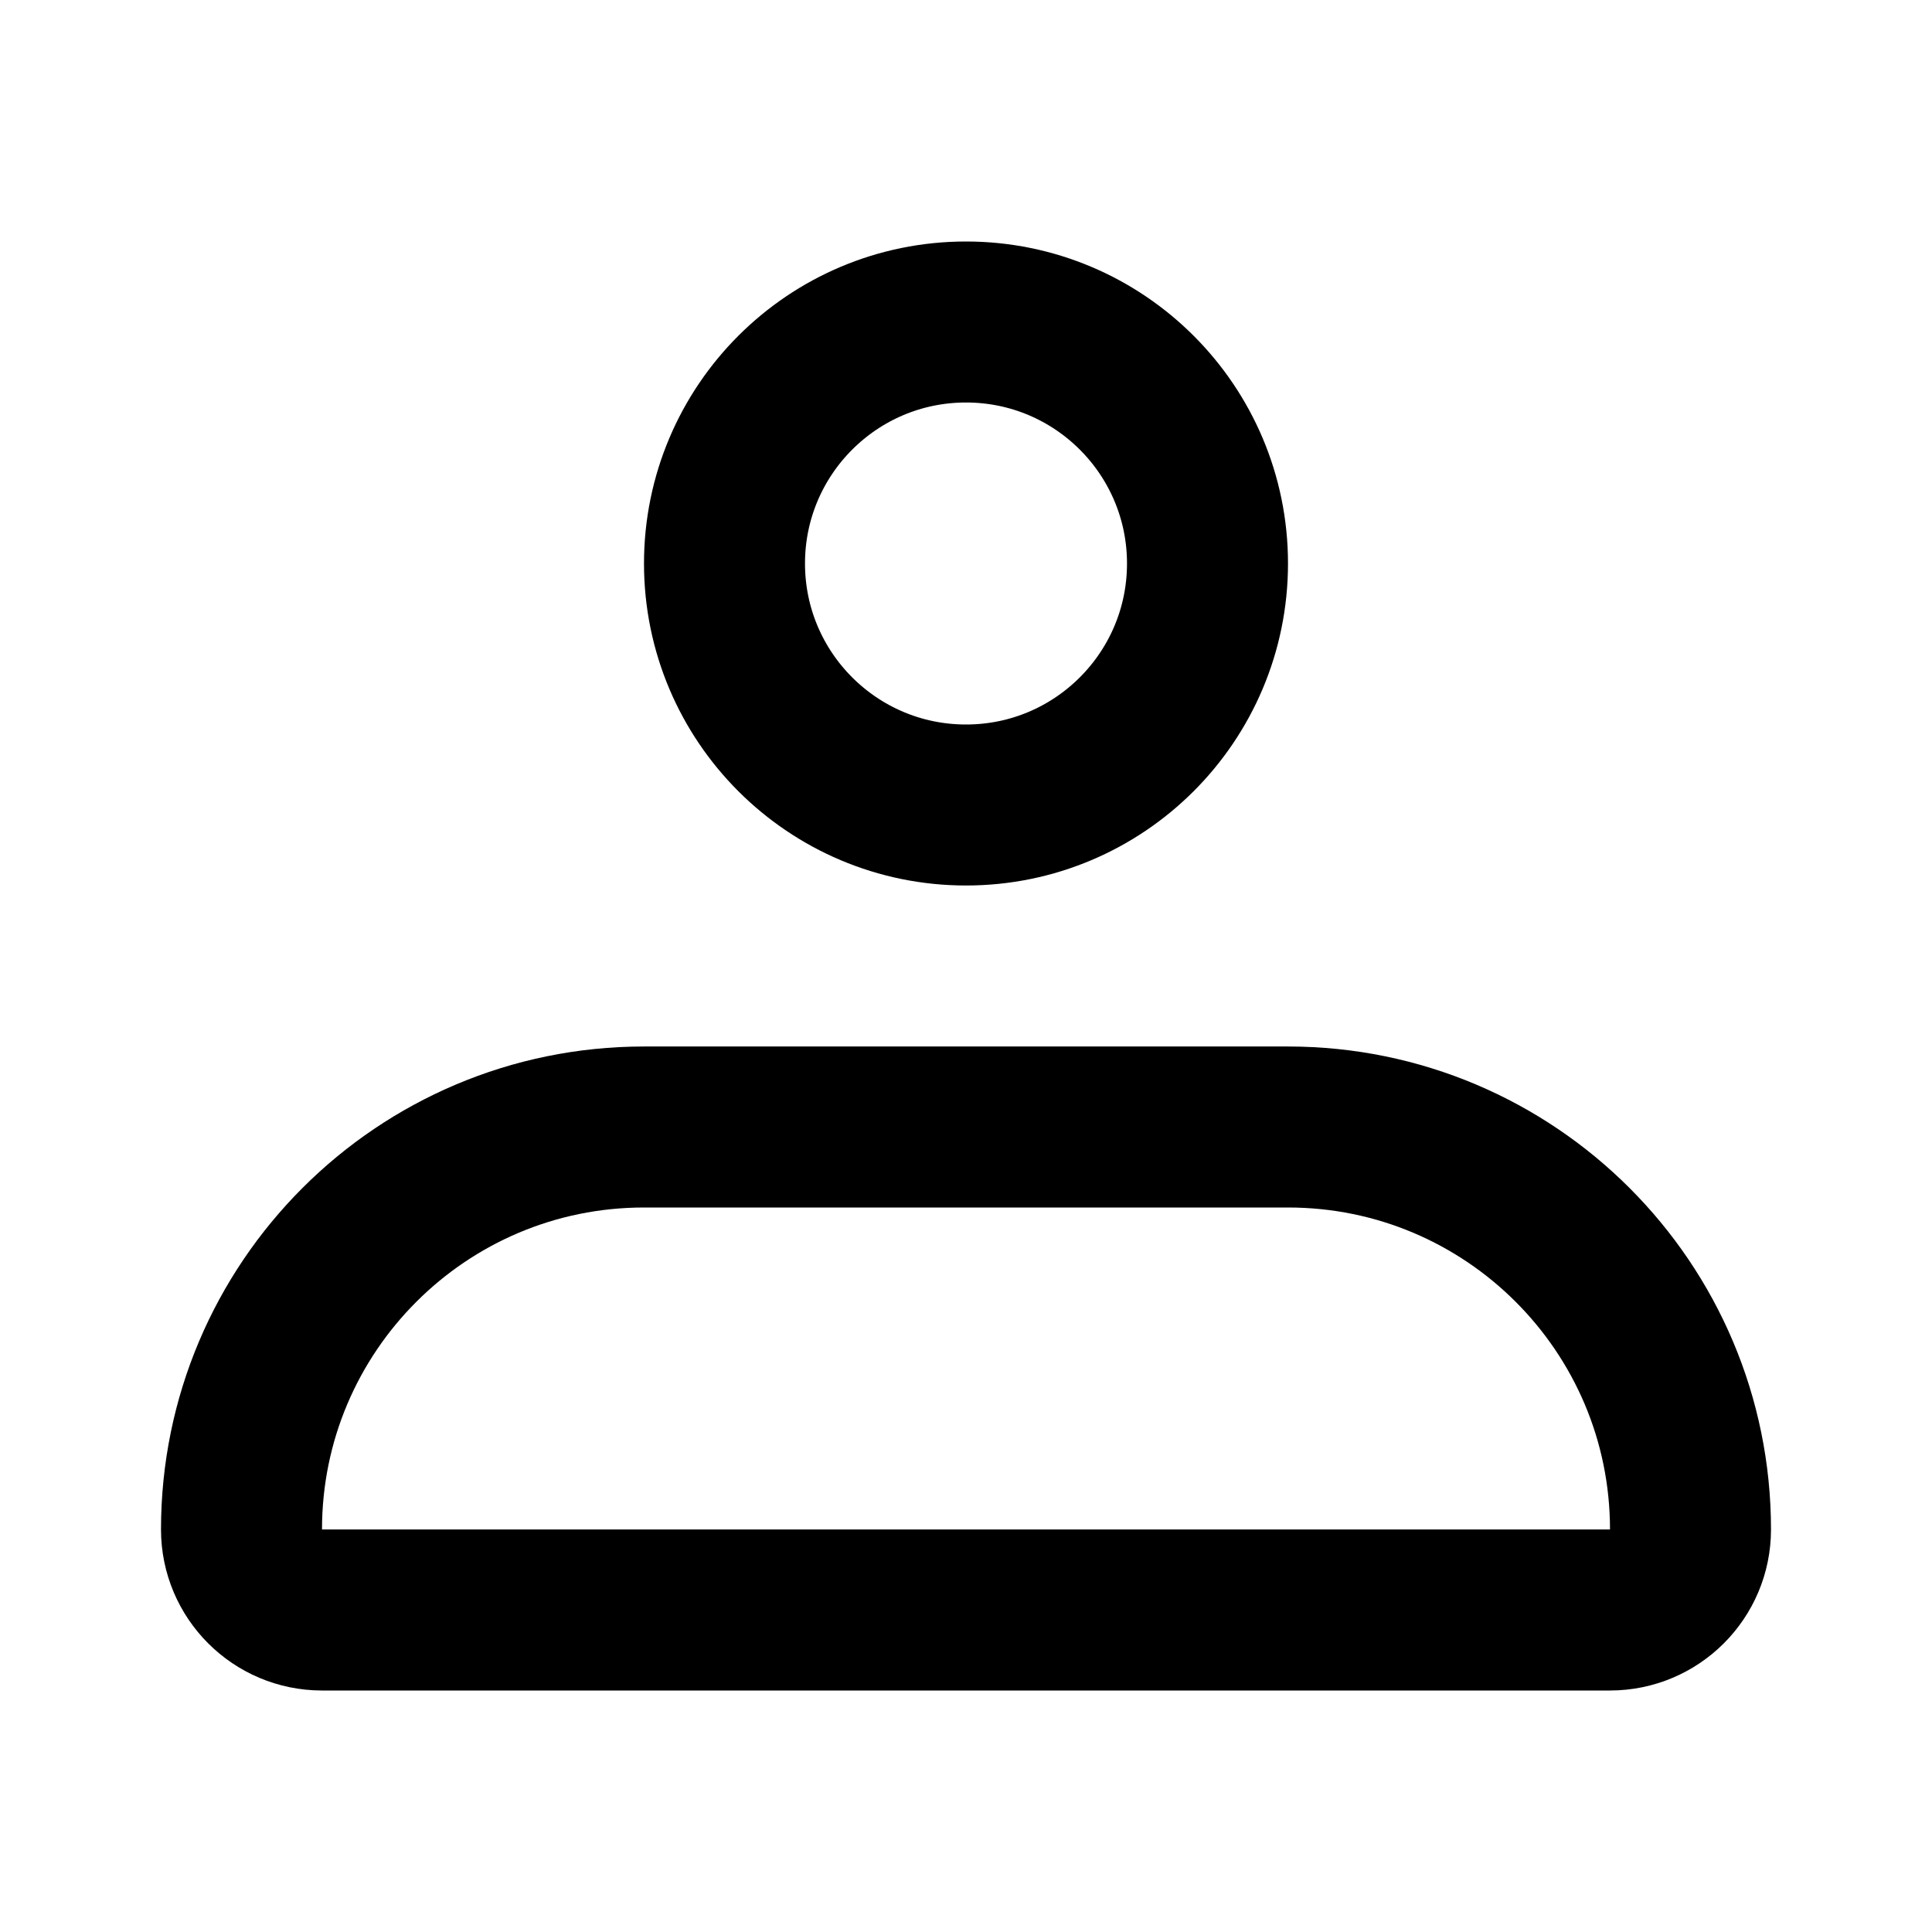
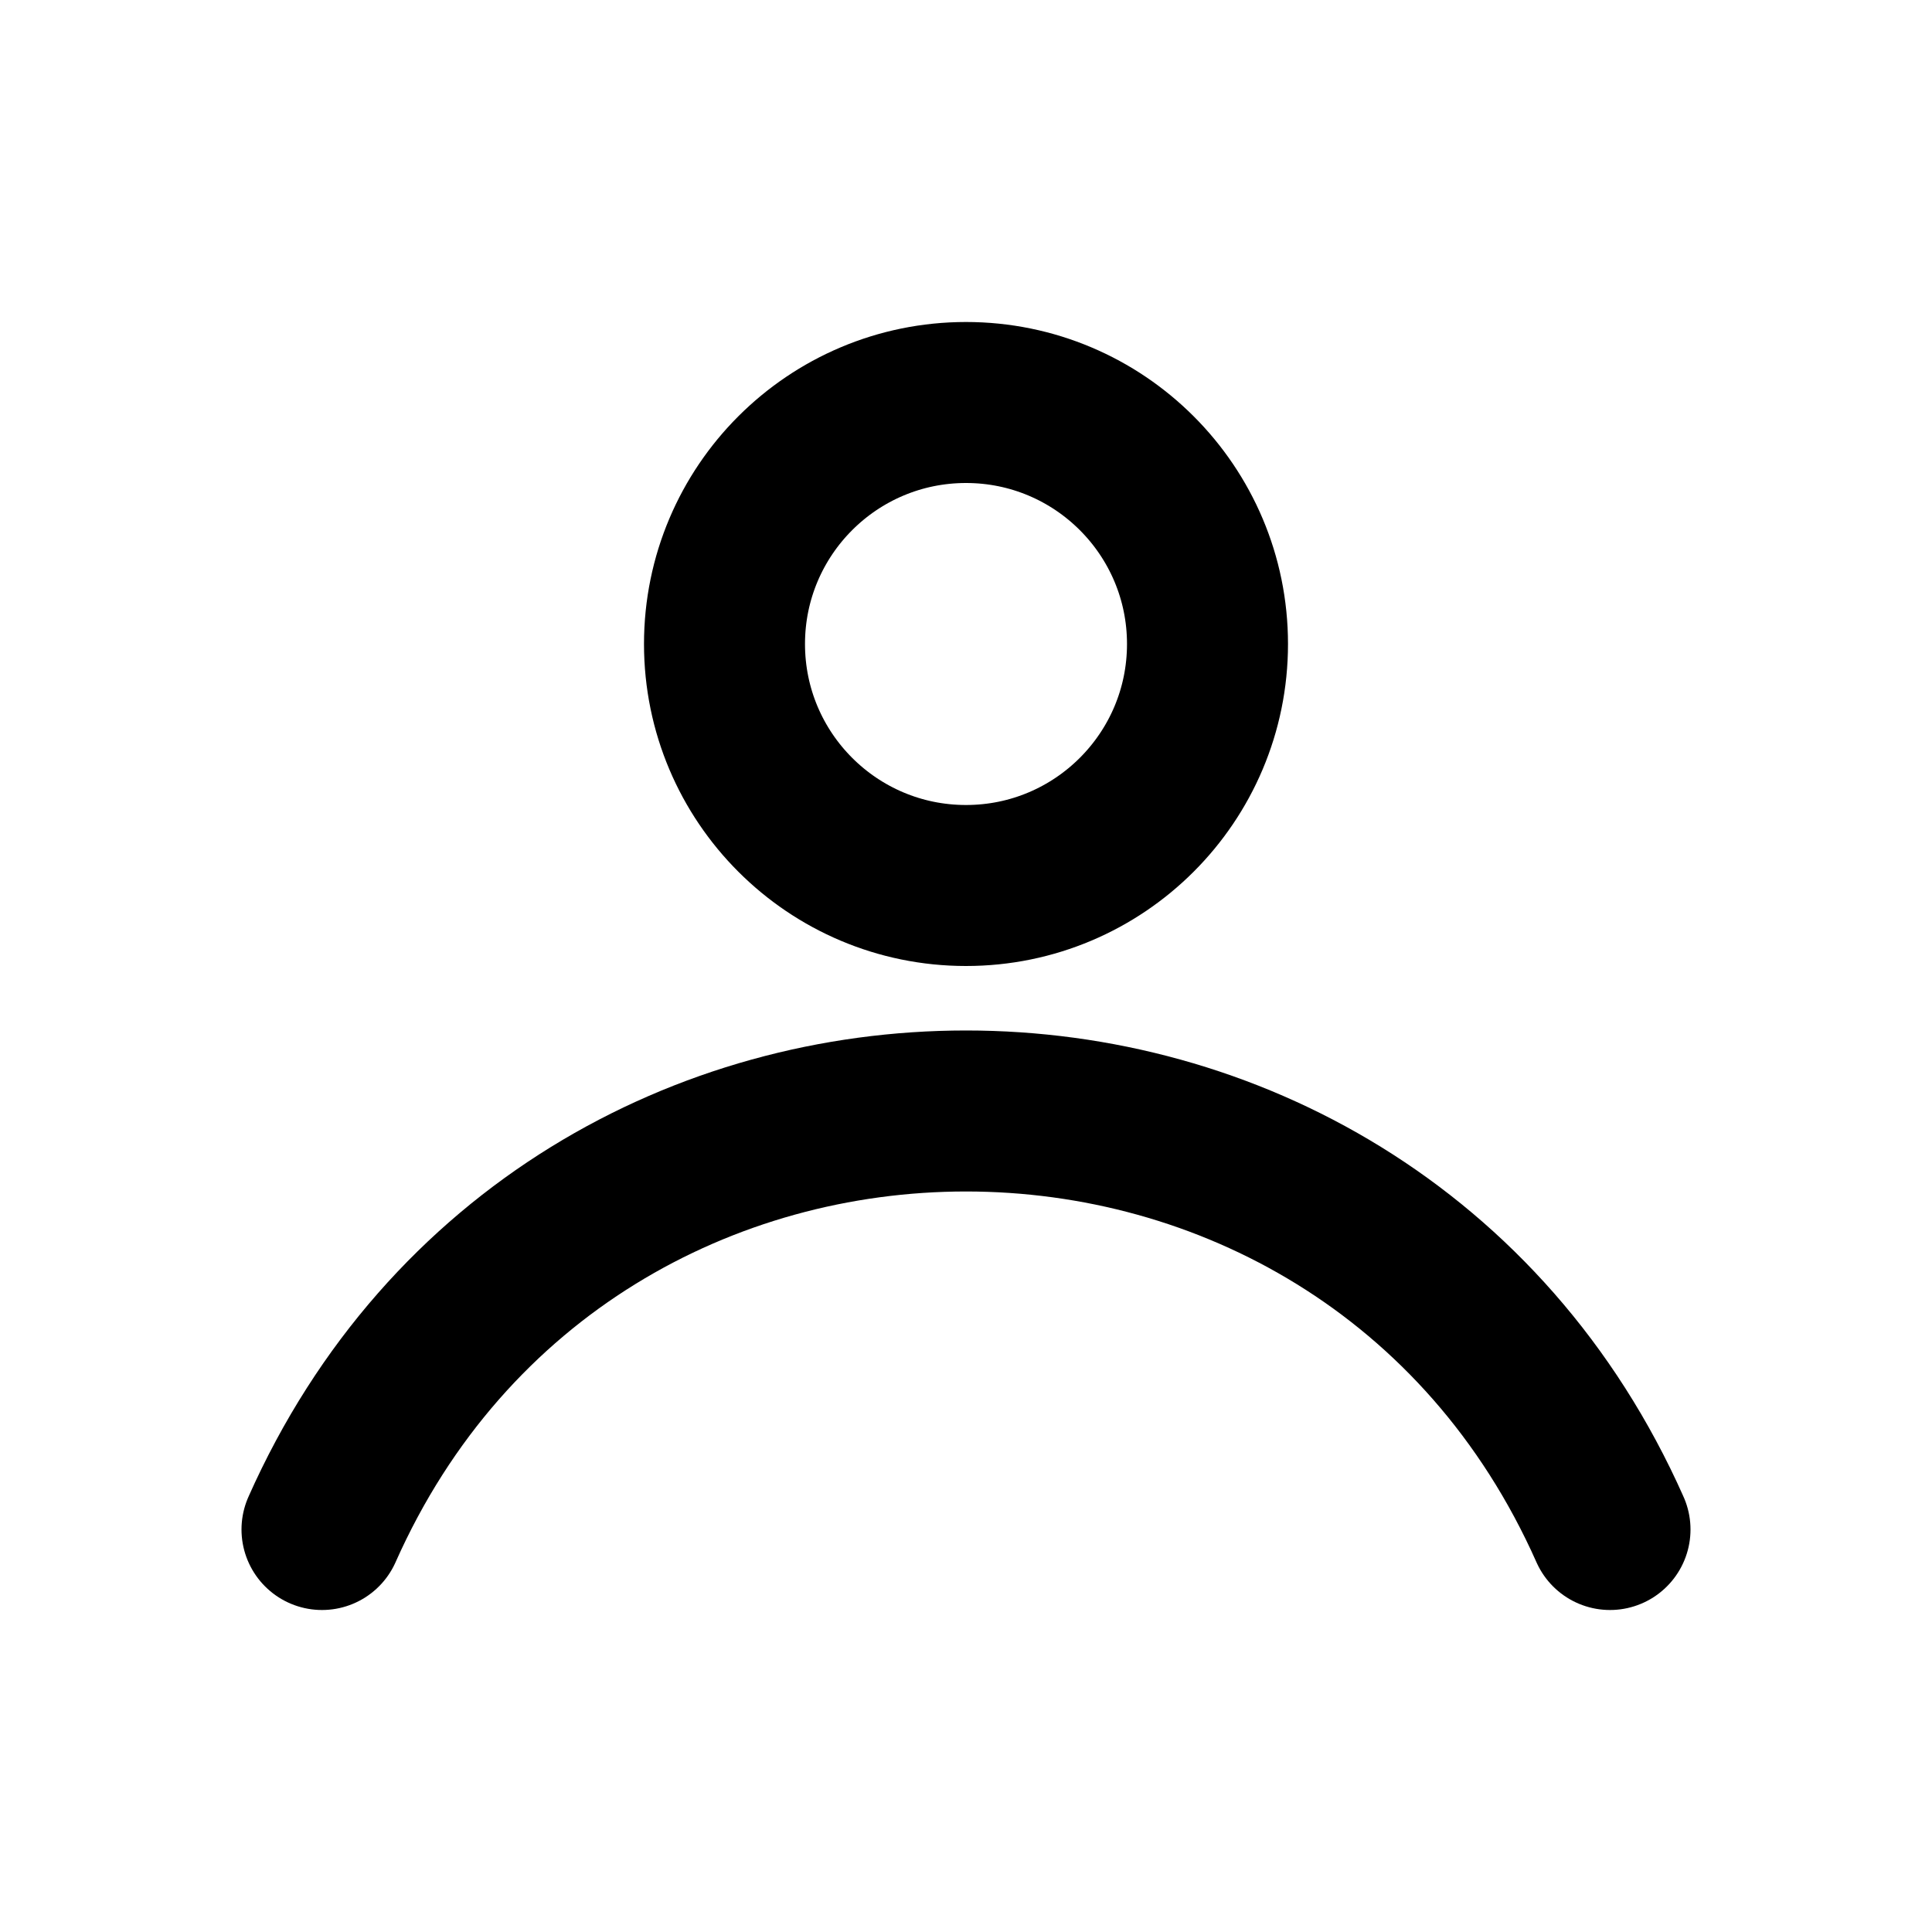
<svg xmlns="http://www.w3.org/2000/svg" width="24" height="24" viewBox="0 0 24 24" fill="none">
-   <path d="M16 14H8C5.239 14 3 16.239 3 19C3 19.552 3.448 20 4 20H20C20.552 20 21 19.552 21 19C21 16.239 18.761 14 16 14Z" stroke="black" stroke-width="2" stroke-linecap="round" />
-   <circle cx="12" cy="7" r="3" stroke="black" stroke-width="2" />
+   <circle cx="12" cy="8" r="3" stroke="black" stroke-width="2" />
+   <path d="M4 19C7.081 12.068 16.919 12.068 20 19" stroke="black" stroke-width="2" stroke-linecap="round" />
</svg>
